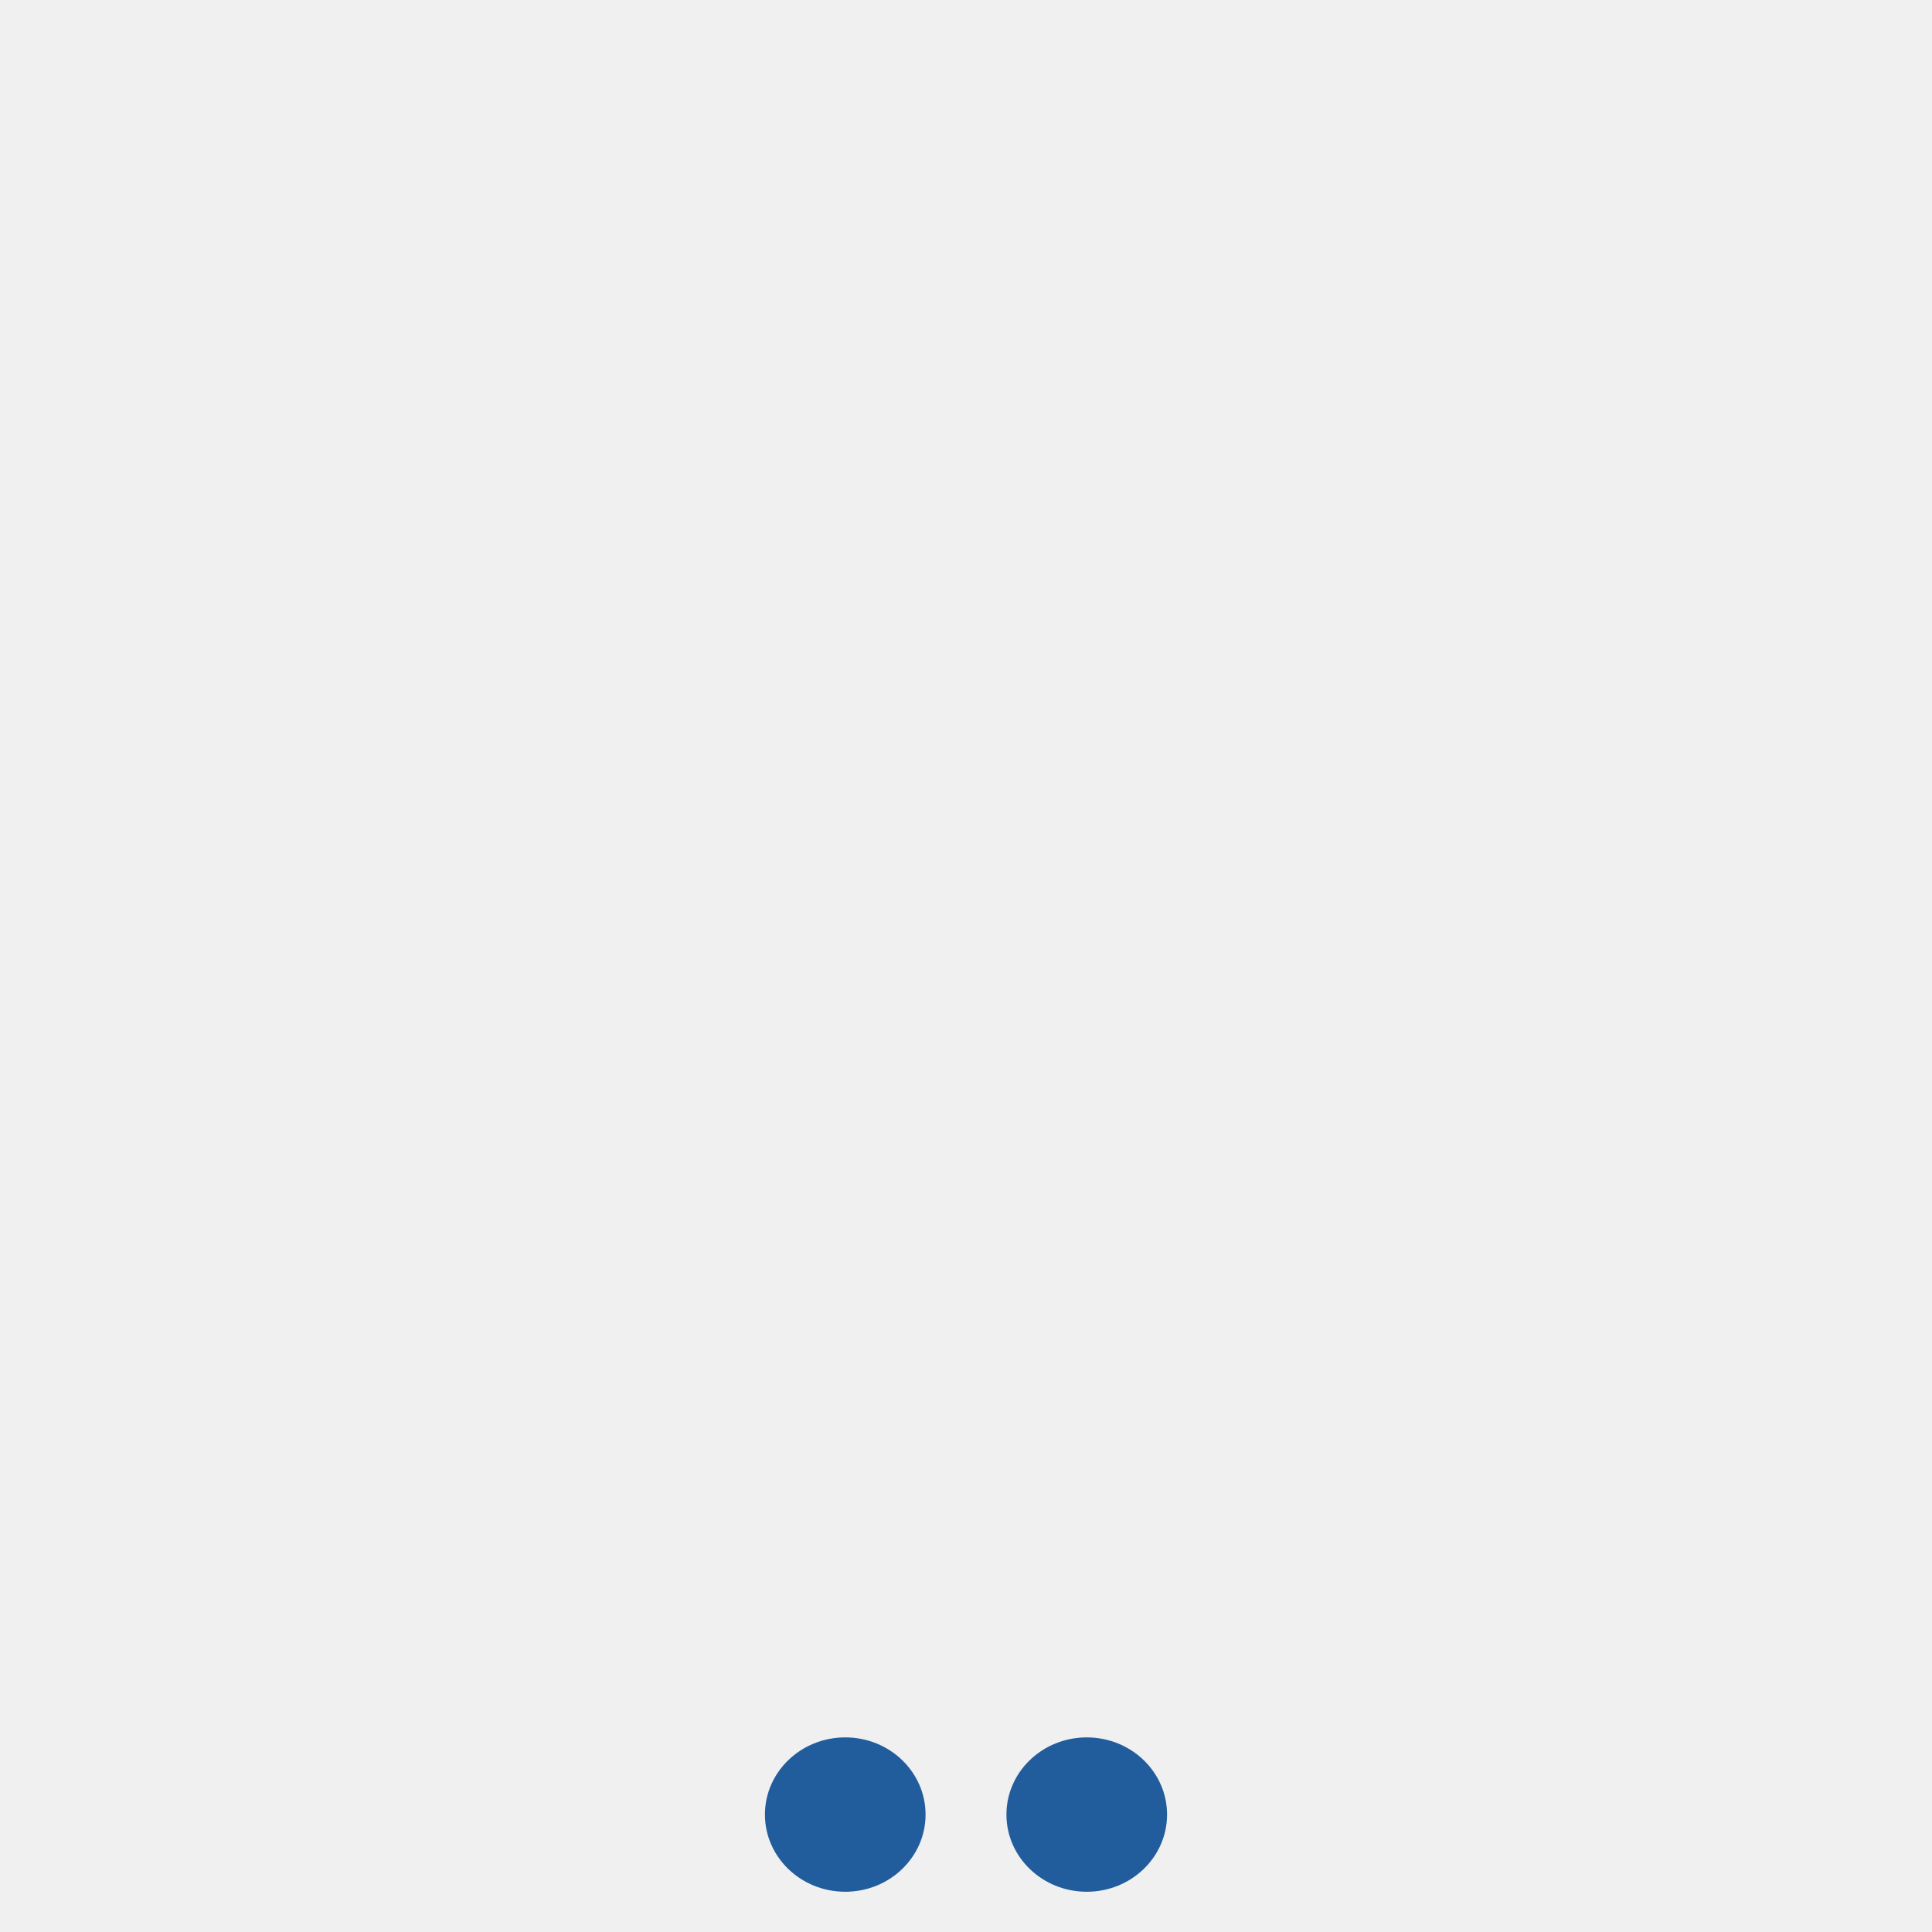
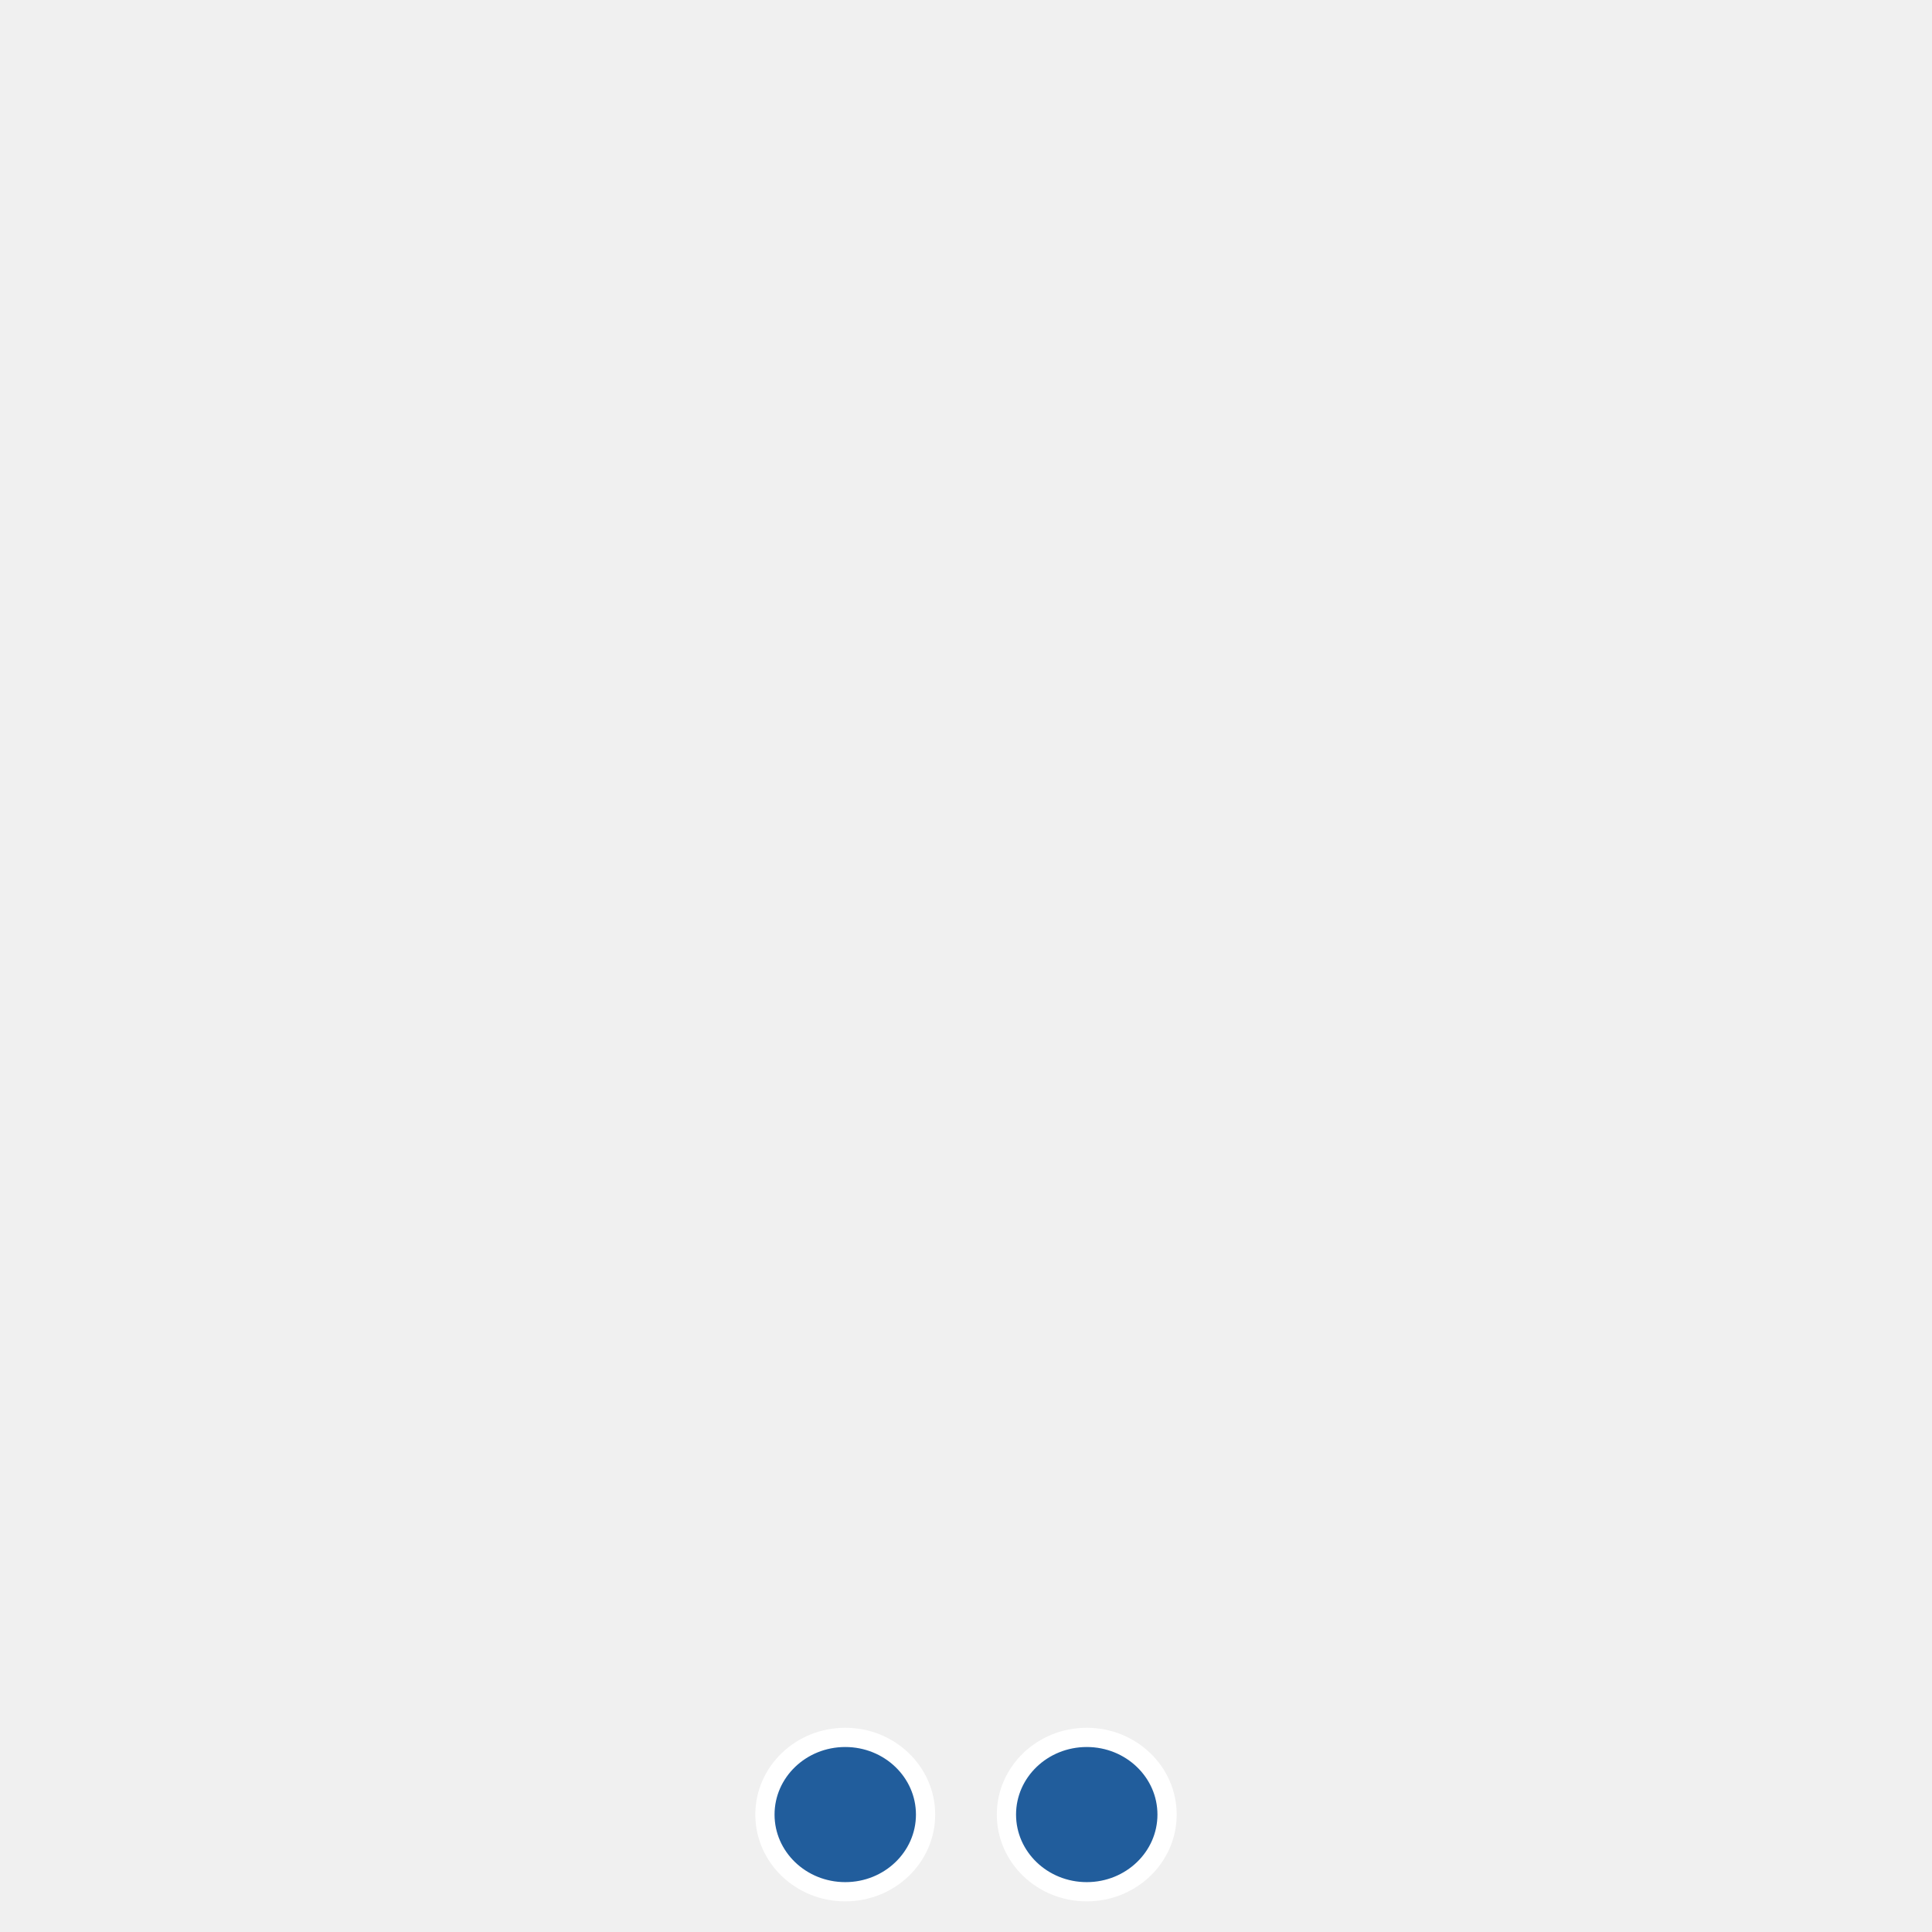
<svg xmlns="http://www.w3.org/2000/svg" width="96" height="96" id="svg11252" version="1.1">
  <defs id="defs11254" />
  <g id="layer1" style="display:inline" />
  <g id="layer2" style="display:inline">
    <g id="two" transform="rotate(-90,48,48)">
      <rect style="color:#000000;clip-rule:nonzero;display:inline;overflow:visible;visibility:visible;opacity:1;isolation:auto;mix-blend-mode:normal;color-interpolation:sRGB;color-interpolation-filters:linearRGB;solid-color:#000000;solid-opacity:1;fill:none;fill-opacity:1;fill-rule:nonzero;stroke:none;stroke-width:0.956;stroke-linecap:butt;stroke-linejoin:miter;stroke-miterlimit:4;stroke-dasharray:none;stroke-dashoffset:0;stroke-opacity:1;marker:none;marker-start:none;color-rendering:auto;image-rendering:auto;shape-rendering:auto;text-rendering:auto;enable-background:accumulate" id="rect4139" width="96" height="96" x="0" y="0" />
      <g transform="translate(-5.000001,-3.99103)" id="g4303">
-         <ellipse ry="3.991" rx="3.835" cy="57.991" cx="10.835" id="path3762" style="opacity:1;fill:#215d9c;fill-opacity:1;stroke:none;stroke-width:0.956;stroke-linecap:butt;stroke-linejoin:miter;stroke-miterlimit:4;stroke-dasharray:none;stroke-dashoffset:0;stroke-opacity:1;marker:none;marker-start:none" />
-         <ellipse ry="3.991" rx="3.835" cy="45.991" cx="10.835" id="path3762-2-50" style="opacity:1;fill:#215d9c;fill-opacity:1;stroke:none;stroke-width:0.956;stroke-linecap:butt;stroke-linejoin:miter;stroke-miterlimit:4;stroke-dasharray:none;stroke-dashoffset:0;stroke-opacity:1;marker:none;marker-start:none" />
+         <ellipse ry="3.991" rx="3.835" cy="57.991" cx="10.835" id="path3762" style="opacity:1;fill:#215d9c;fill-opacity:1;stroke:#ffffff;stroke-width:0.956;stroke-linecap:butt;stroke-linejoin:miter;stroke-miterlimit:4;stroke-dasharray:none;stroke-dashoffset:0;stroke-opacity:1;marker:none;marker-start:none" />
+         <ellipse ry="3.991" rx="3.835" cy="45.991" cx="10.835" id="path3762-2-50" style="opacity:1;fill:#215d9c;fill-opacity:1;stroke:#ffffff;stroke-width:0.956;stroke-linecap:butt;stroke-linejoin:miter;stroke-miterlimit:4;stroke-dasharray:none;stroke-dashoffset:0;stroke-opacity:1;marker:none;marker-start:none" />
      </g>
    </g>
  </g>
  <g id="layer3" style="display:inline" />
  <g id="layer4" style="display:inline" />
</svg>
